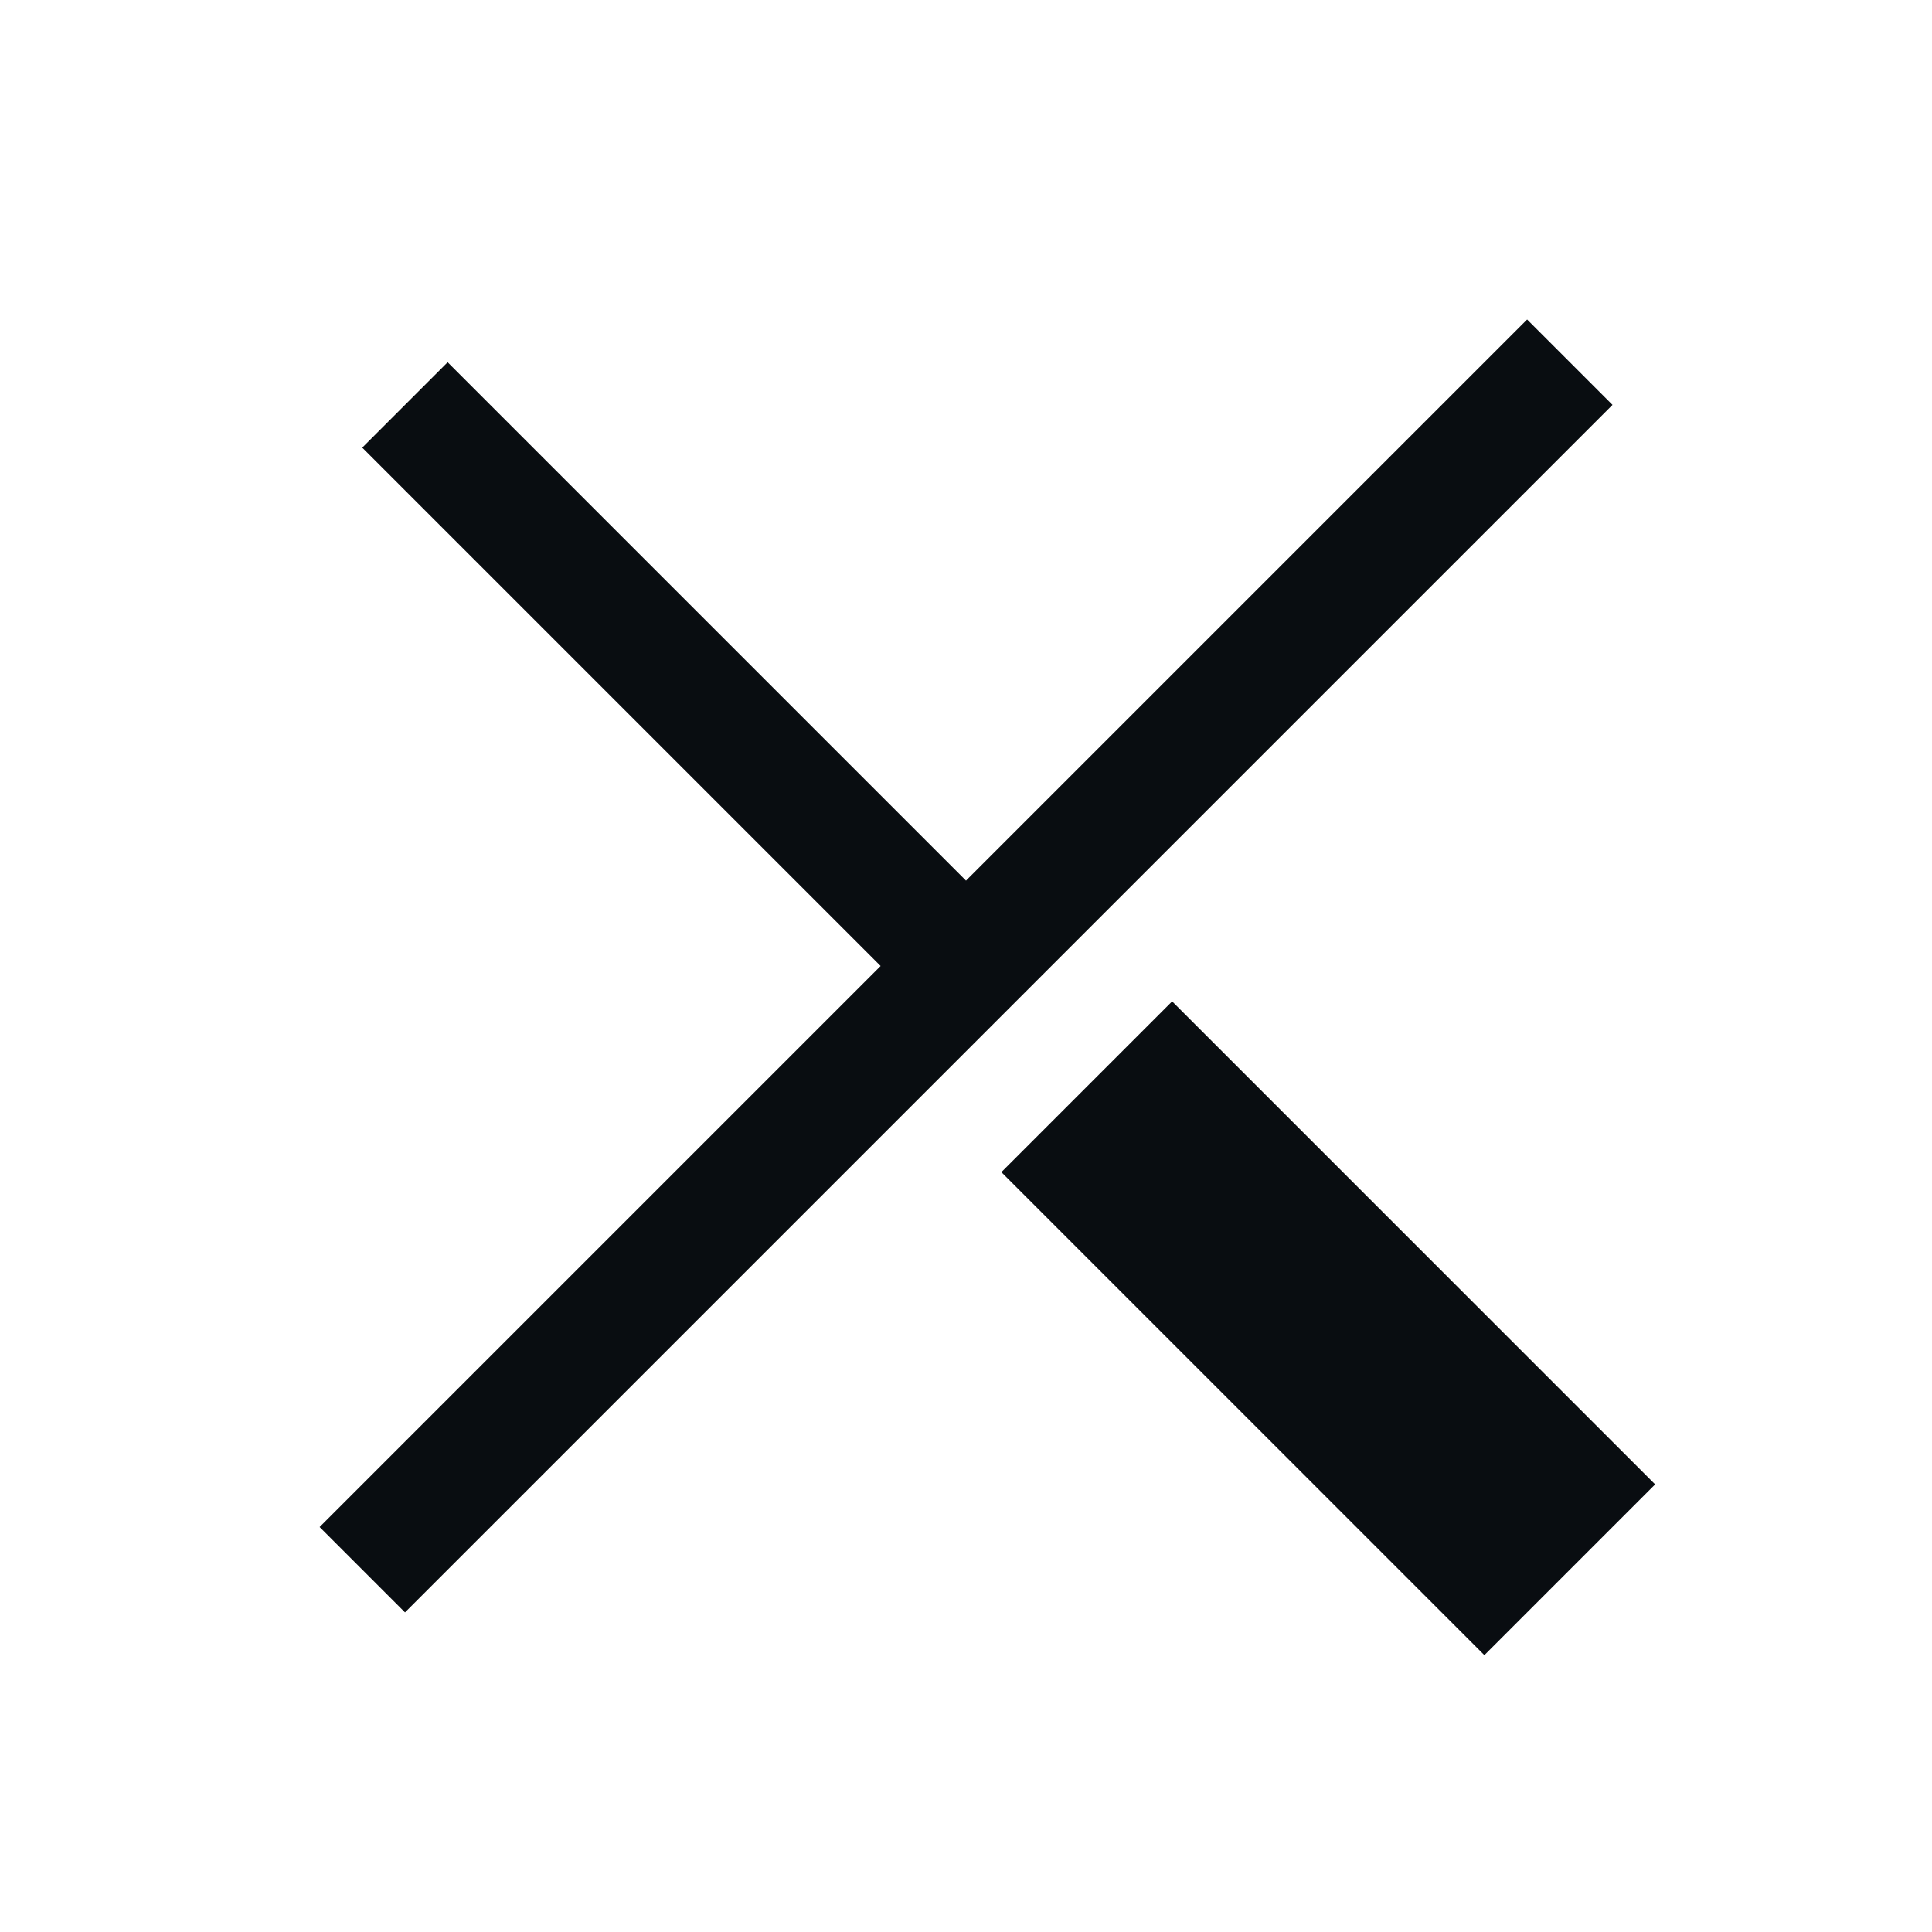
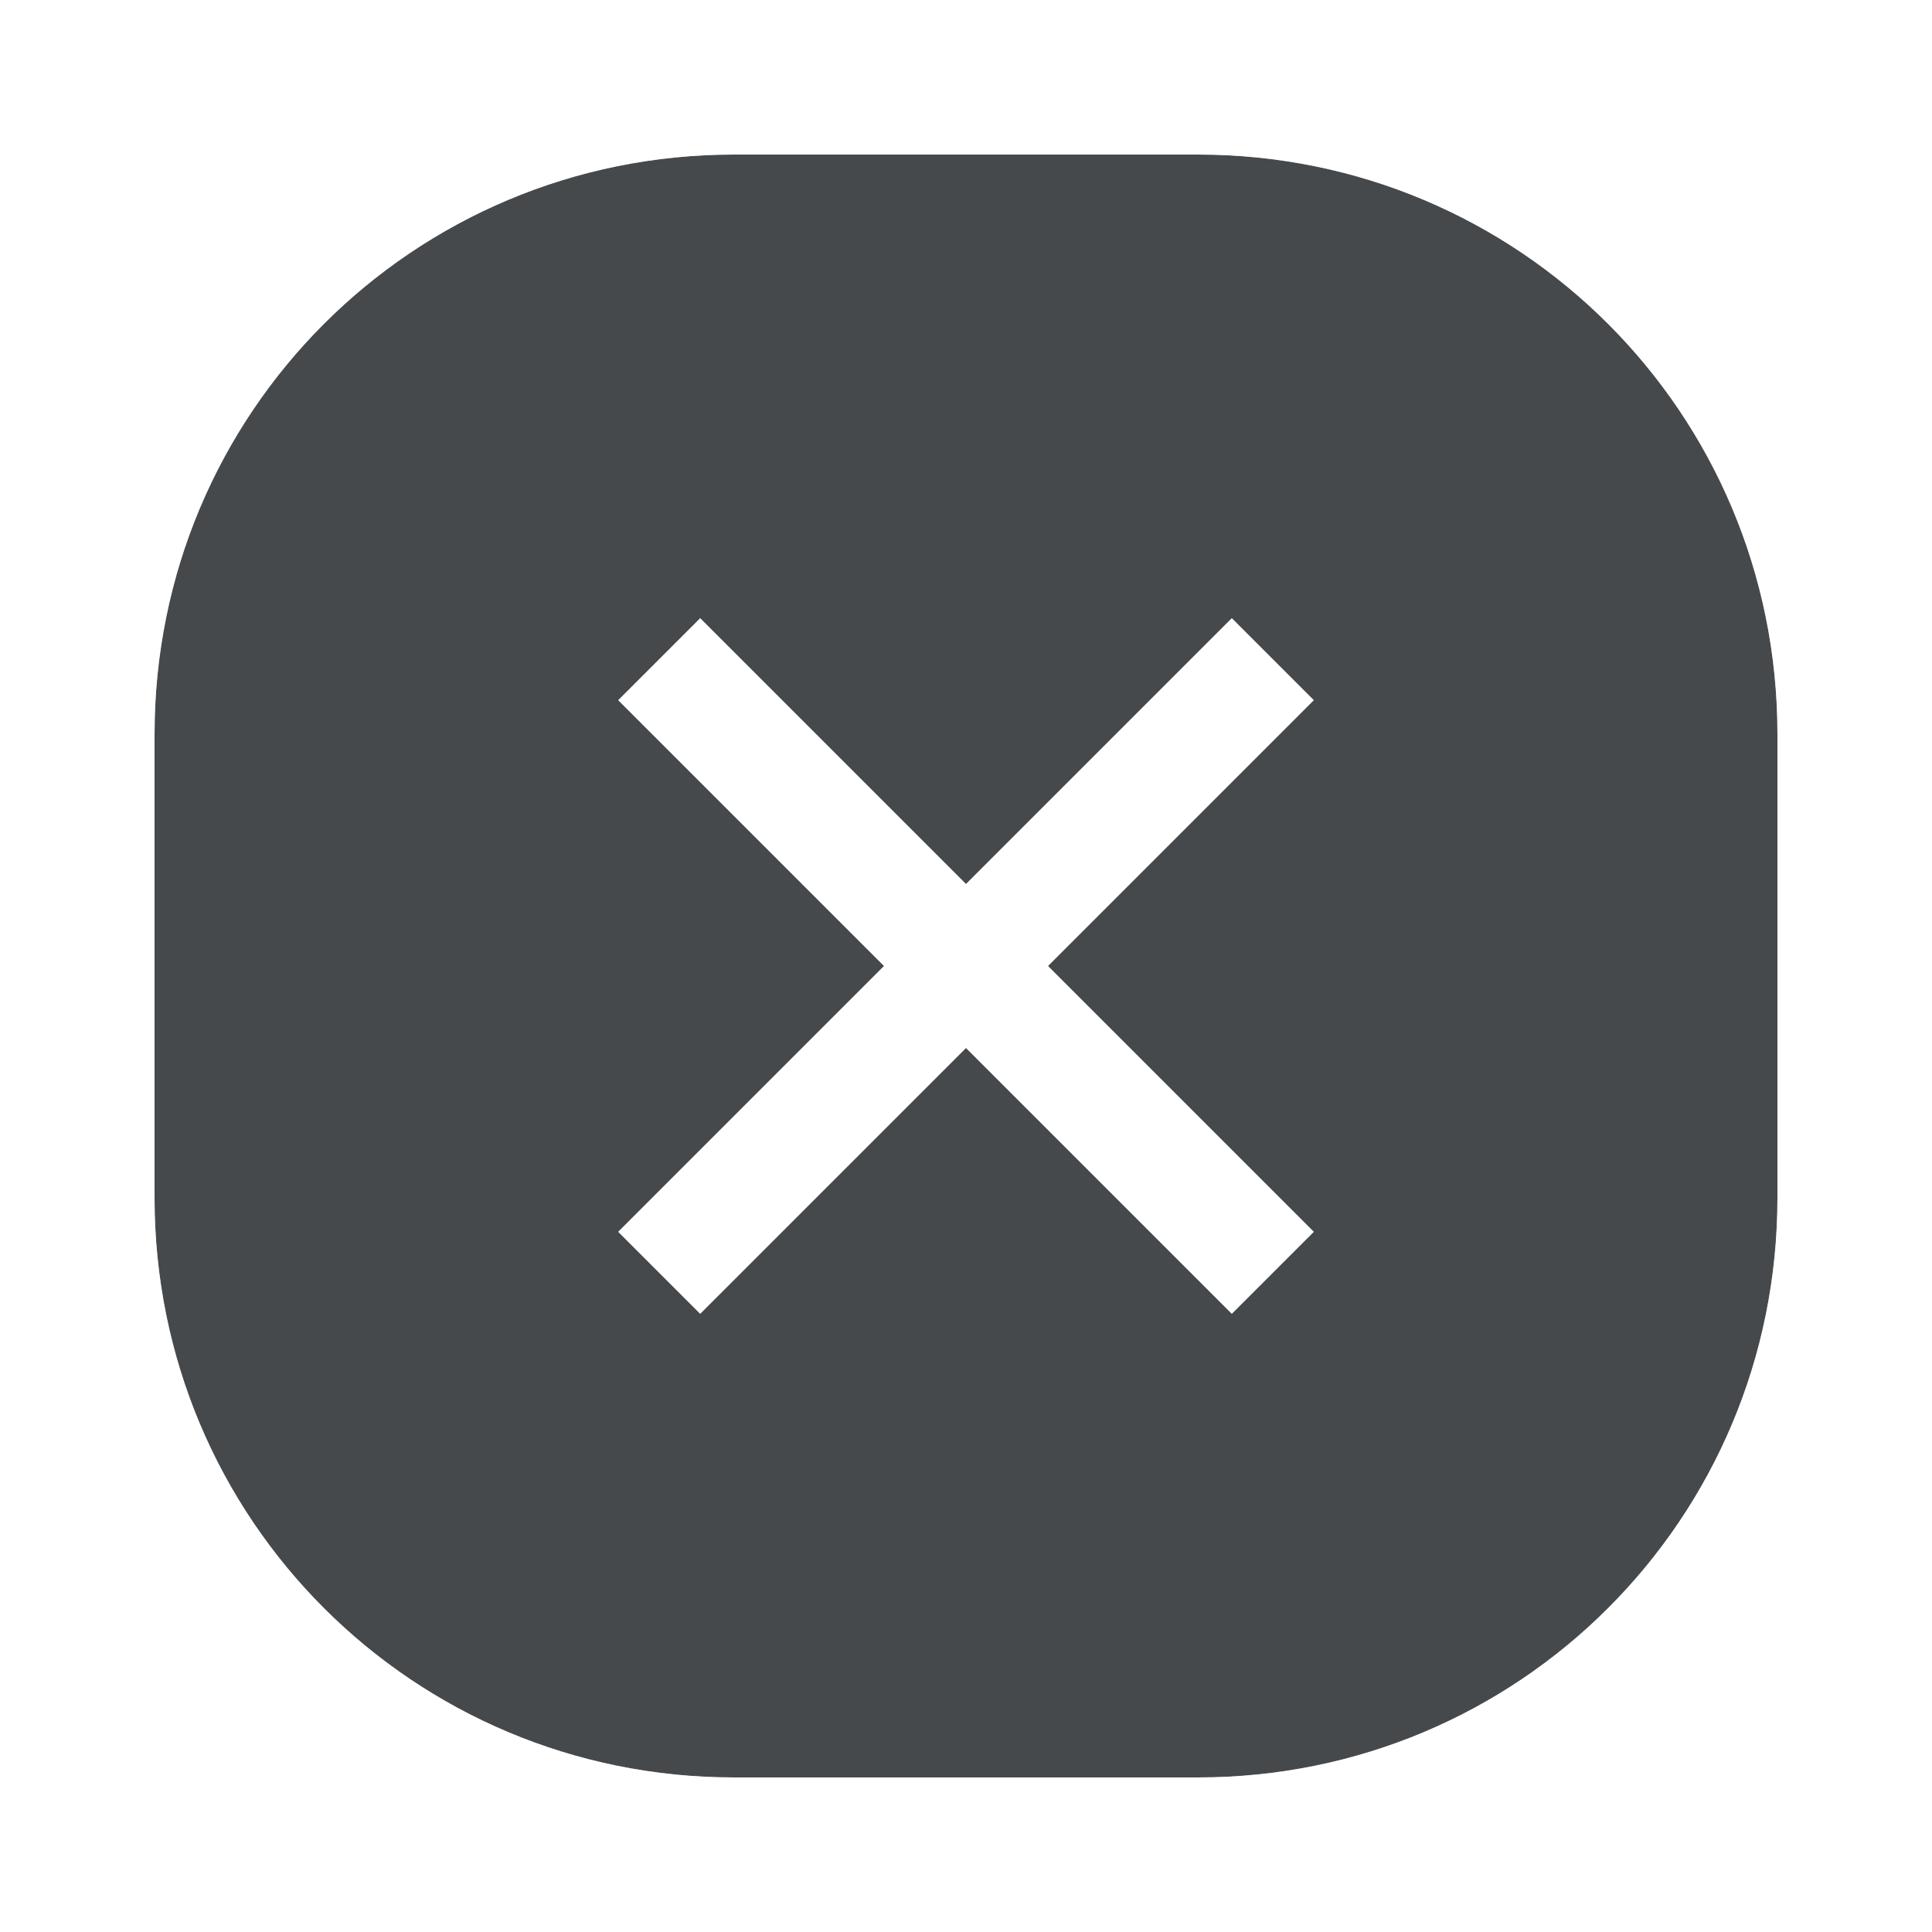
- <svg xmlns="http://www.w3.org/2000/svg" width="16" height="16" version="1.0">
-   <defs id="defs3051">
-     <style type="text/css" id="current-color-scheme">
- 			.ColorScheme-Text {
+ <svg xmlns="http://www.w3.org/2000/svg" width="50" height="50" version="1.0" id="svg11">
+   <defs id="defs5">
+     <style id="current-color-scheme" type="text/css">.ColorScheme-Text {
			color:#090d11;
			}
- 		</style>
+ 			.ColorScheme-Background{
+ 			color:#ffffff;
+ 			}</style>
  </defs>
-   <defs>
-     <radialGradient id="a" cx="8" cy="5.885" r="6" gradientTransform="matrix(1.904,0,0,1.904,-7.2319,-7.2319)" gradientUnits="userSpaceOnUse">
-       <stop stop-color="#213851" stop-opacity=".906" offset="0" />
-       <stop stop-color="#27303a" stop-opacity="0" offset="1" />
-     </radialGradient>
-   </defs>
-   <path d="m12.646 2.647-4.646 4.646-4.293-4.293-0.707 0.707 4.293 4.293-4.646 4.646 0.707 0.707 10-10-0.707-0.707zm-2.939 5.646-1.414 1.414 4 4 1.414-1.414-4-4z" color="#090d11" fill="currentColor" class="ColorScheme-Text" />
+   <path class="ColorScheme-Text" d="M 19,4 C 10.69,4 4,10.69 4,19 v 12 c 0,8.31 6.69,15 15,15 h 12 c 8.31,0 15,-6.69 15,-15 V 19 C 46,10.69 39.31,4 31,4 Z m -0.879,12 6.879,6.879 6.879,-6.879 2.121,2.121 -6.879,6.879 6.879,6.879 -2.121,2.121 -6.879,-6.879 -6.879,6.879 L 16,31.879 22.879,25 16,18.121 Z" style="color:#090d11;fill:currentColor;fill-opacity:0.75;stroke-width:3" id="path7" />
+   <path class="ColorScheme-Background" d="M 19,1 C 9.054,1 1,9.054 1,19 v 12 c 0,9.946 8.054,18 18,18 h 12 c 9.946,0 18,-8.054 18,-18 V 19 C 49,9.054 40.946,1 31,1 Z m 0,3 h 12 c 8.336,0 15,6.664 15,15 v 12 c 0,8.336 -6.664,15 -15,15 H 19 C 10.664,46 4,39.336 4,31 V 19 C 4,10.664 10.664,4 19,4 Z M 18.121,16 16,18.121 l 6.879,6.879 -6.879,6.879 2.121,2.121 6.879,-6.879 6.879,6.879 2.121,-2.121 -6.879,-6.879 6.879,-6.879 L 31.879,16 l -6.879,6.879 z" style="color:#ffffff;fill:currentColor;fill-opacity:0.5;stroke-width:3" id="path9" />
</svg>
